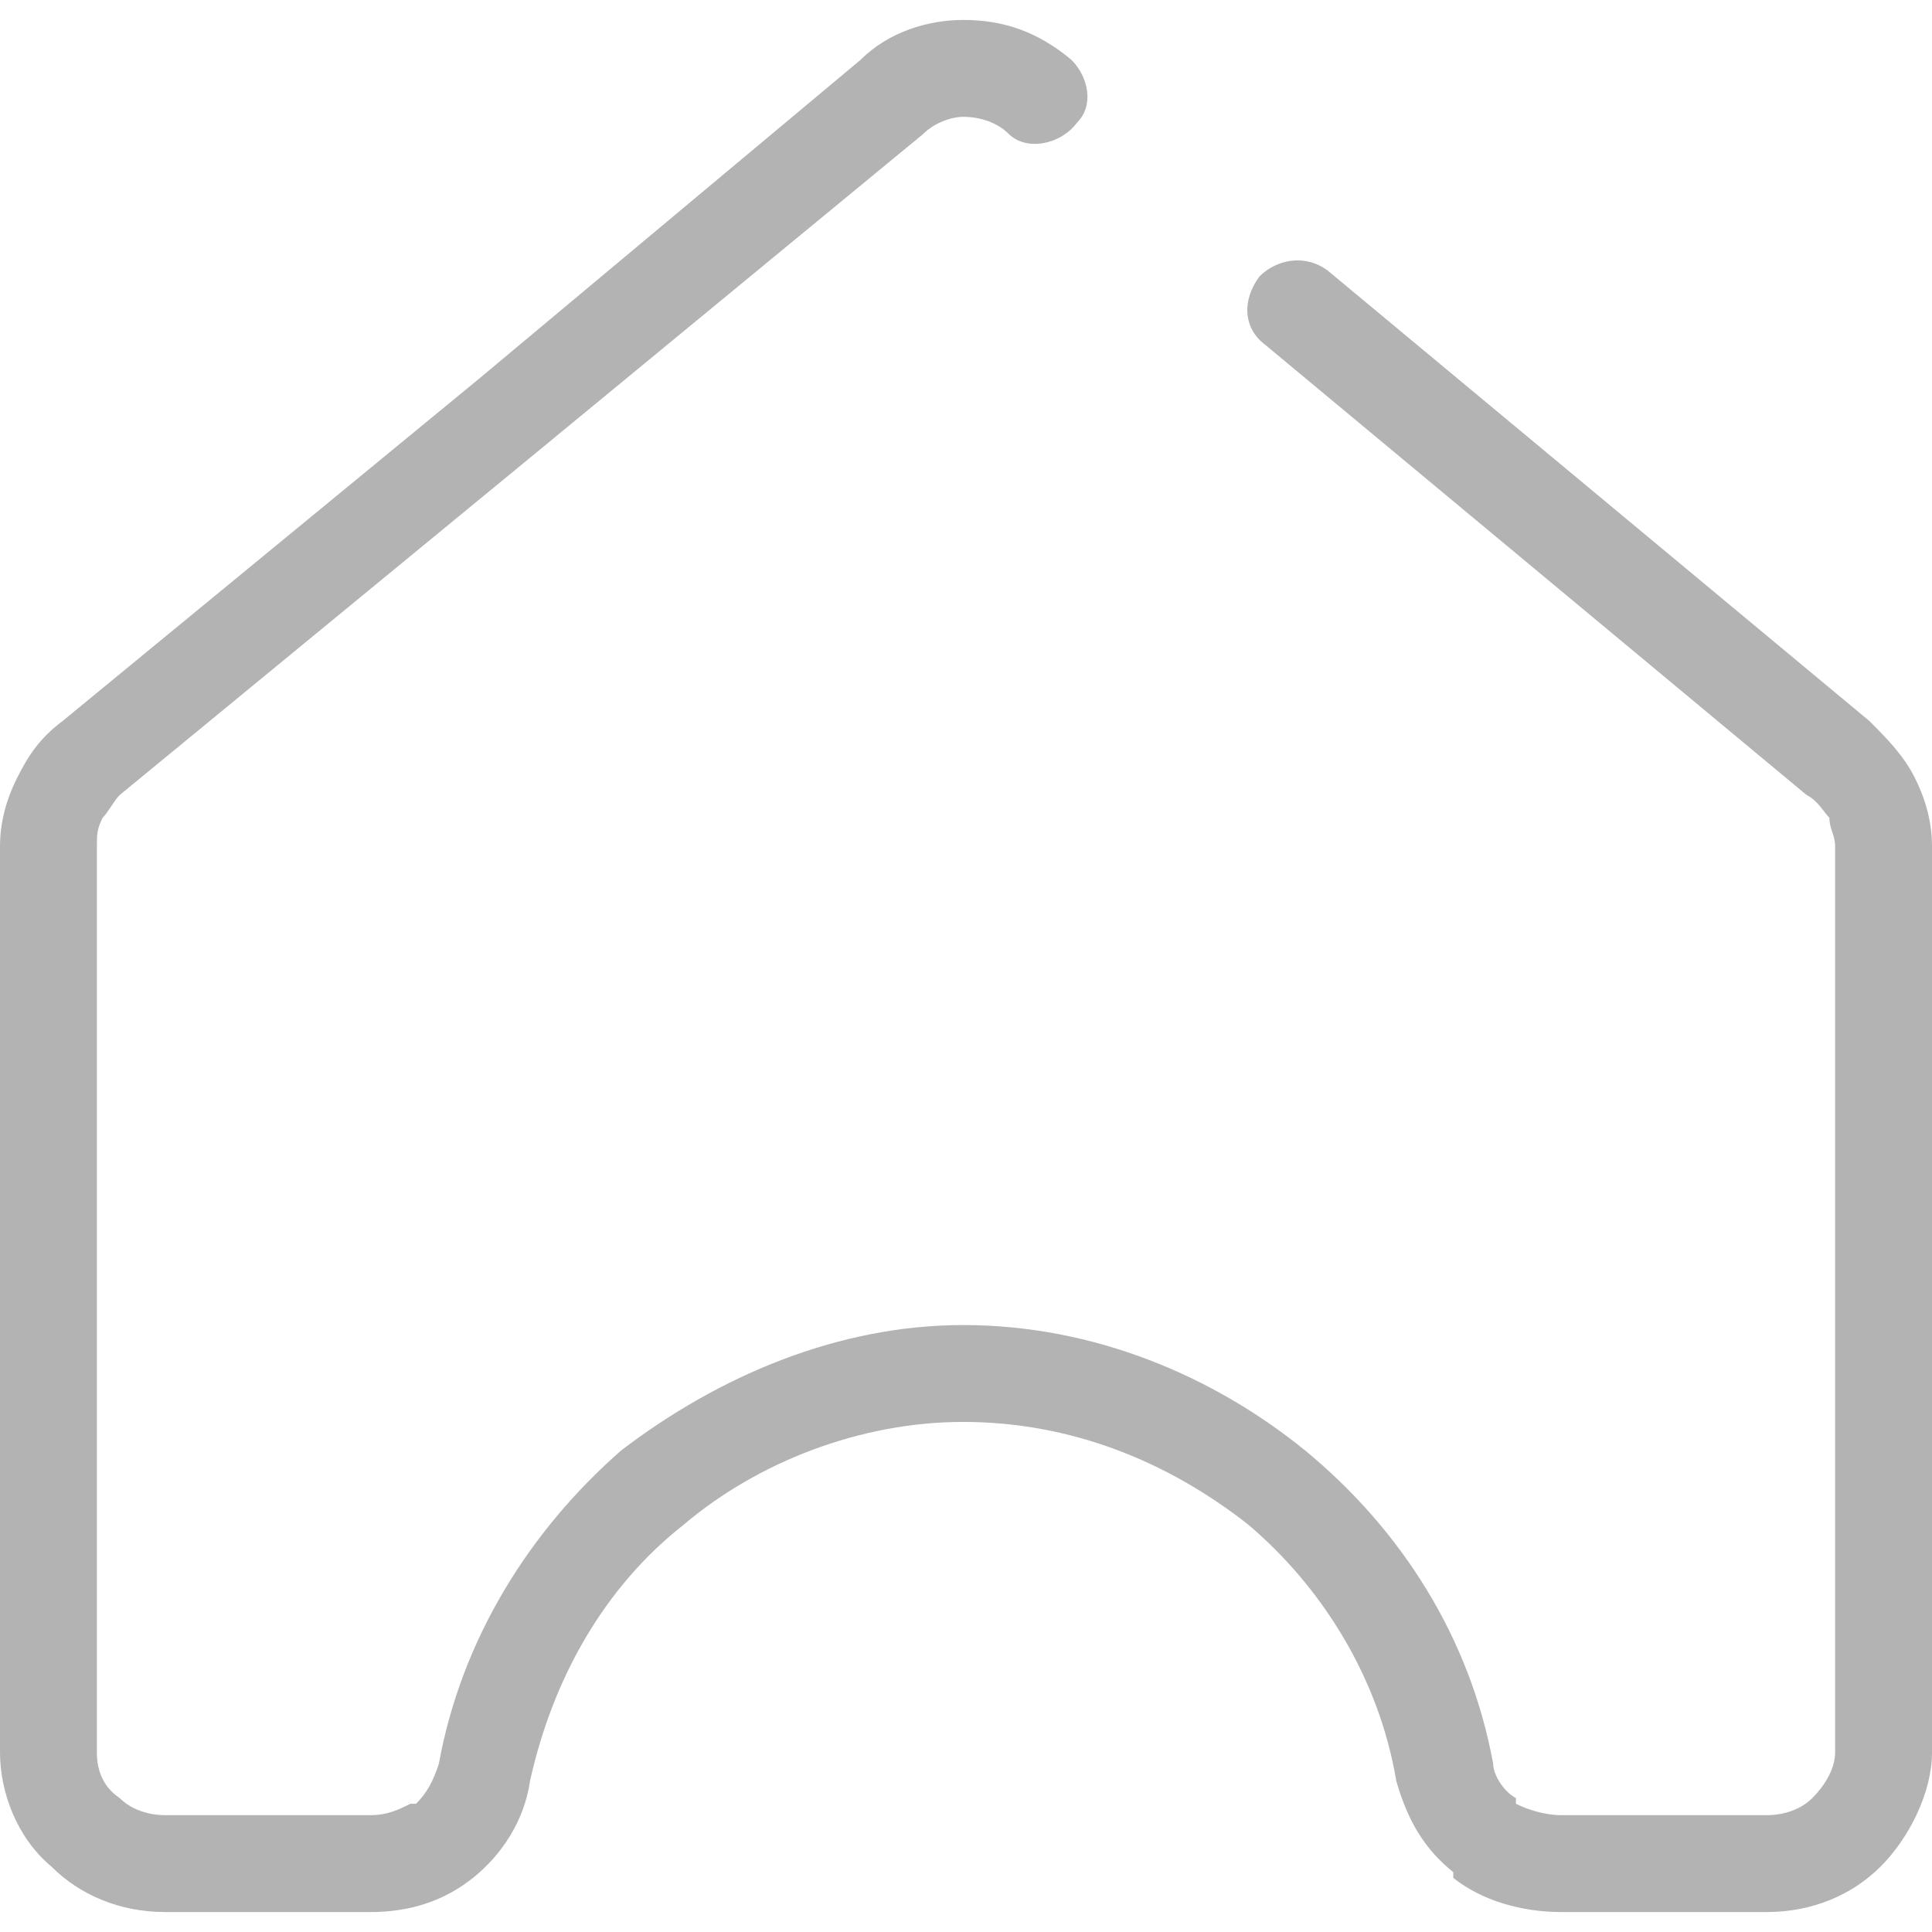
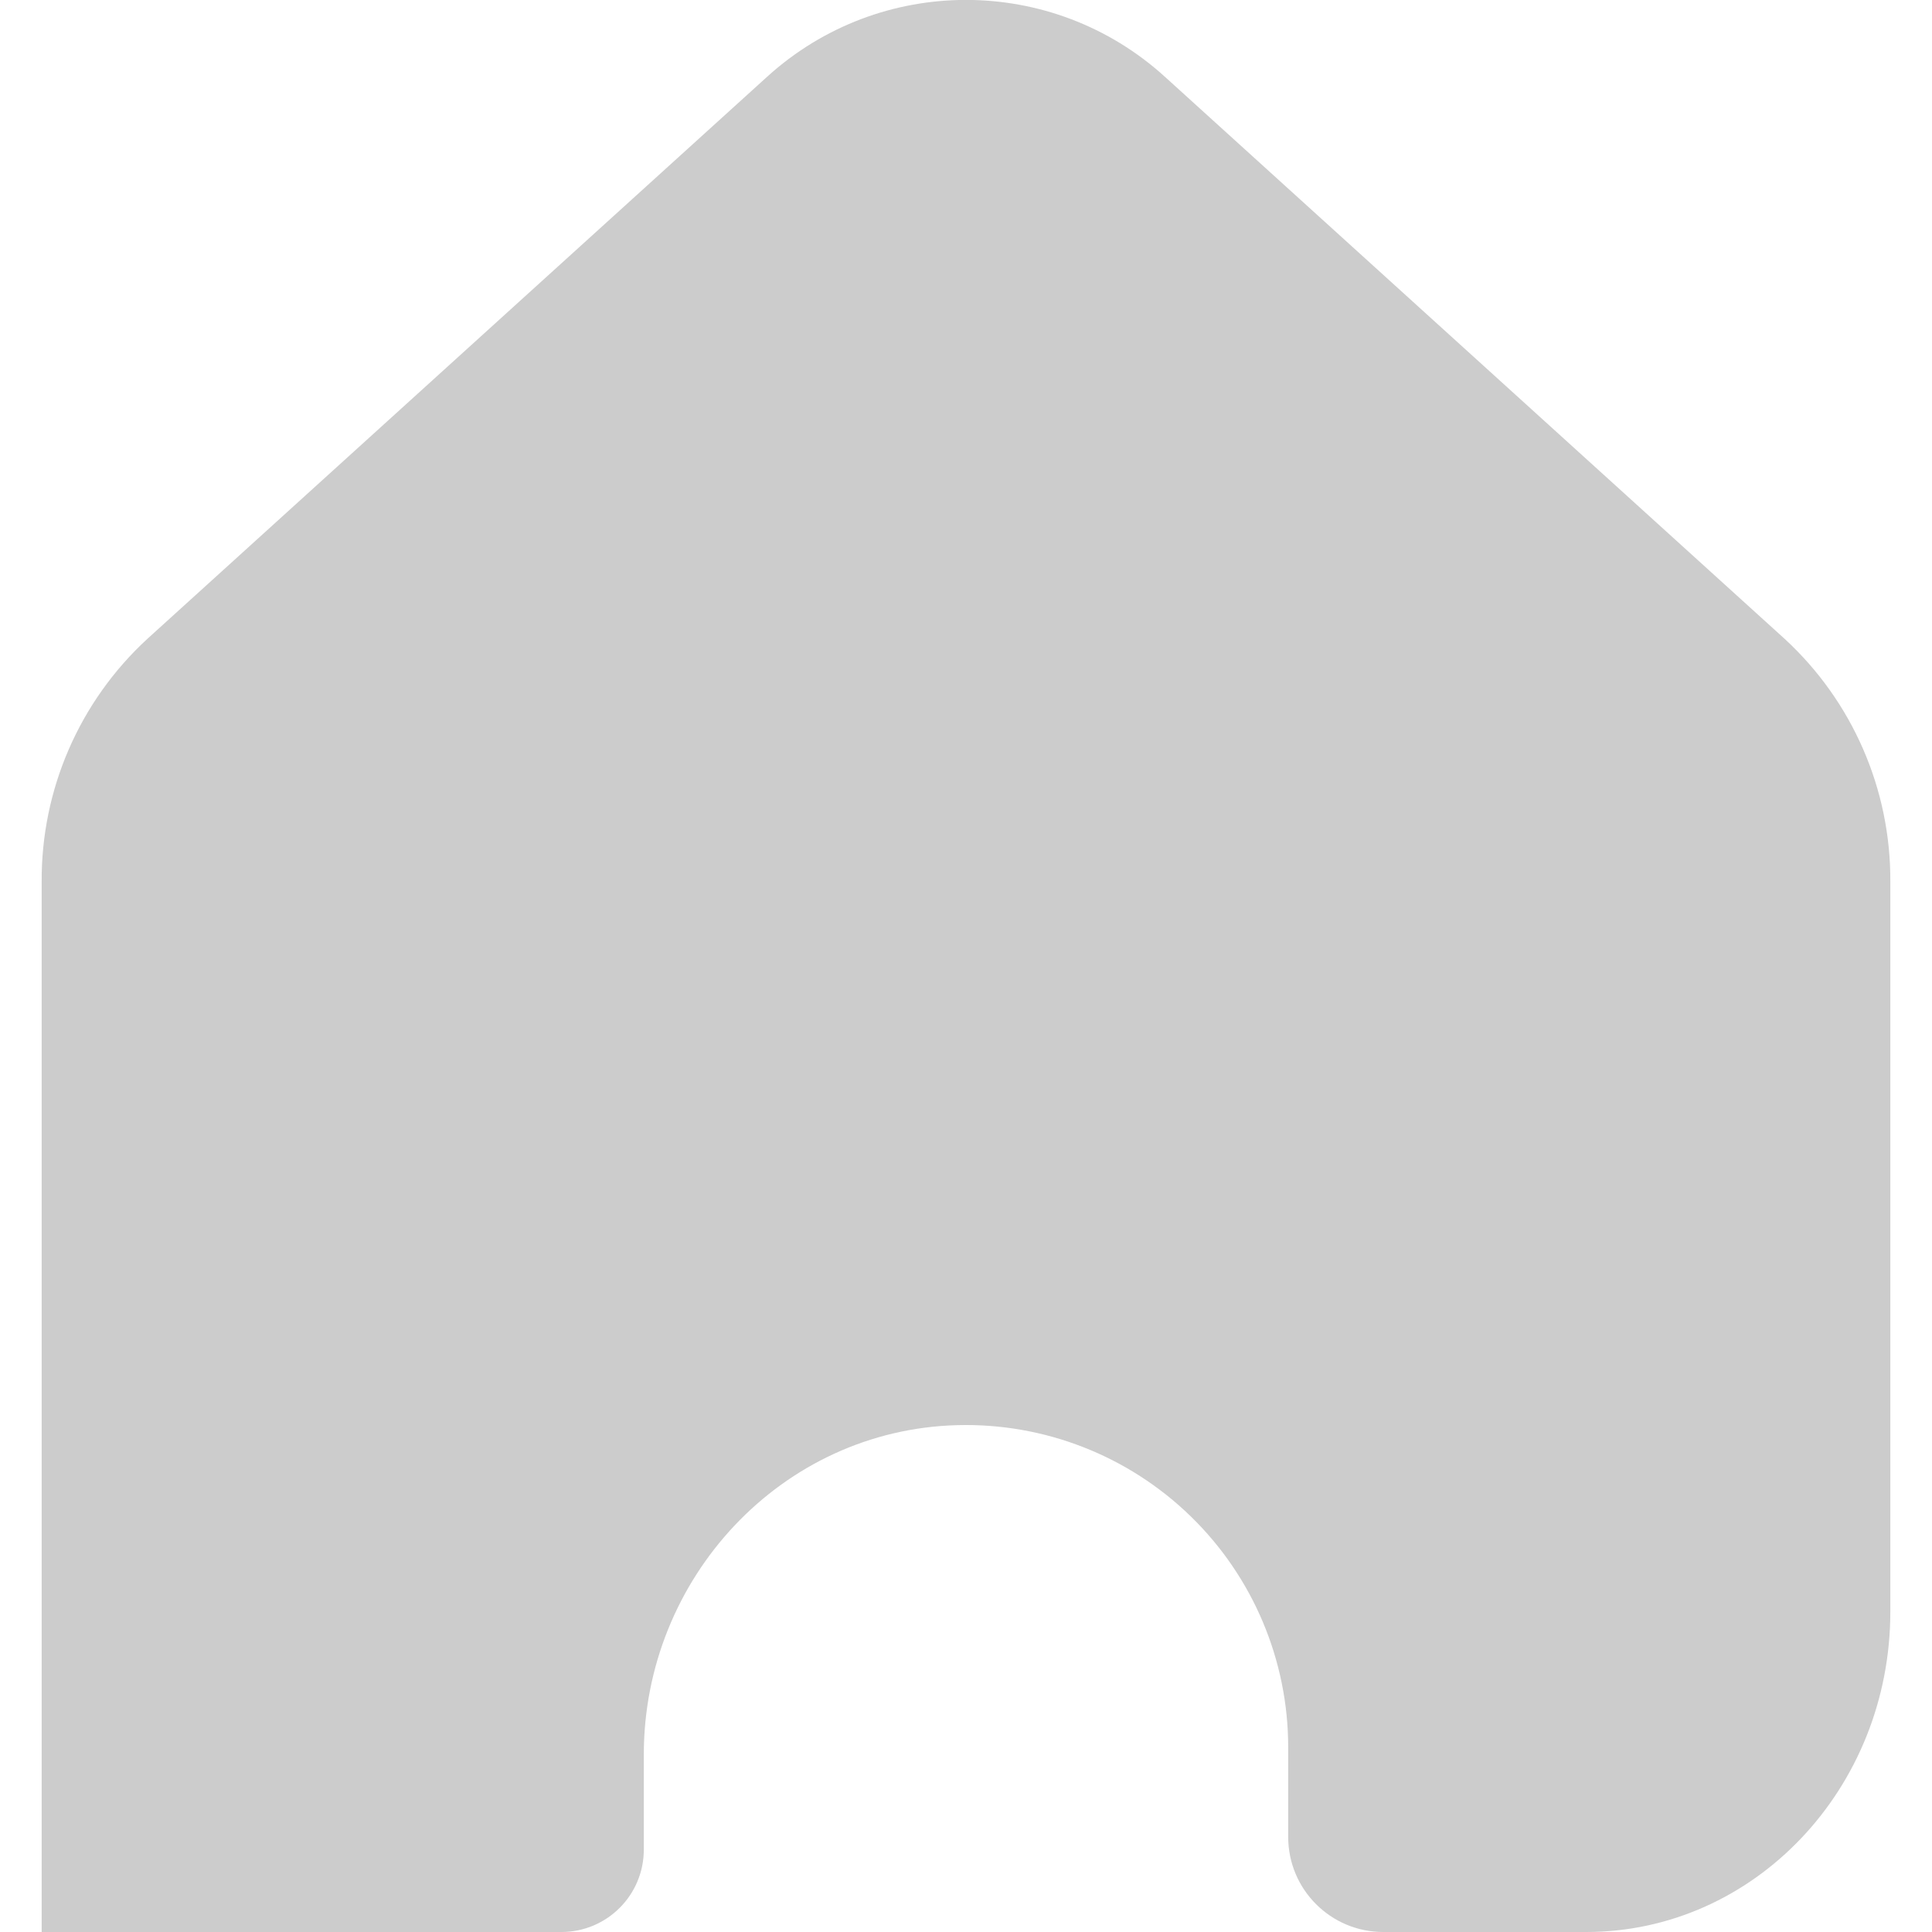
- <svg xmlns="http://www.w3.org/2000/svg" xml:space="preserve" width="23" height="23" version="1.0" style="shape-rendering:geometricPrecision;text-rendering:geometricPrecision;image-rendering:optimizeQuality;fill-rule:evenodd;clip-rule:evenodd" viewBox="0 0 339 330">
-   <path d="M222 56c-4-3-4-8-1-12 3-3 8-4 12-1l95 79c3 3 6 6 8 10s3 8 3 12v159c0 7-4 15-9 20s-12 8-20 8h-36c-7 0-14-2-19-6v-1c-5-4-8-9-10-16-3-18-13-34-26-45-14-11-31-18-50-18-18 0-36 7-49 18-14 11-23 27-27 45-1 7-5 13-10 17s-11 6-18 6H29c-8 0-15-3-20-8-6-5-9-13-9-20V144c0-4 1-8 3-12s4-7 8-10l73-60 67-56c5-5 12-7 18-7 7 0 13 2 19 7 3 3 4 8 1 11-3 4-9 5-12 2-2-2-5-3-8-3-2 0-5 1-7 3L94 75l-73 60c-1 1-2 3-3 4-1 2-1 3-1 5v159c0 3 1 6 4 8 2 2 5 3 8 3h36c3 0 5-1 7-2h1c2-2 3-4 4-7 4-22 16-41 32-55 17-13 38-22 60-22 23 0 44 9 60 22 17 14 29 33 33 55 0 2 2 5 4 6v1c2 1 5 2 8 2h36c3 0 6-1 8-3s4-5 4-8V144c0-2-1-3-1-5-1-1-2-3-4-4l-95-79z" style="fill:#b3b3b3;fill-rule:nonzero" />
+ <svg xmlns="http://www.w3.org/2000/svg" data-name="Layer 1" width="23" height="23" viewBox="0 0 175 182.89">
+   <path d="m990 829.59-58.67-53.21a28 28 0 0 0-37.66 0L835 829.59a31 31 0 0 0-10 23V952h49.2a7.8 7.8 0 0 0 7.8-7.8v-9c0-16.65 13-30.75 29.69-31.18A30.5 30.5 0 0 1 943 934.5v8.5a9 9 0 0 0 9 9h19.21c15.9 0 28.79-13.57 28.79-30.32v-69.12a31 31 0 0 0-10-22.97z" transform="translate(-825 -769.11)" style="fill:#ccc" />
</svg>
